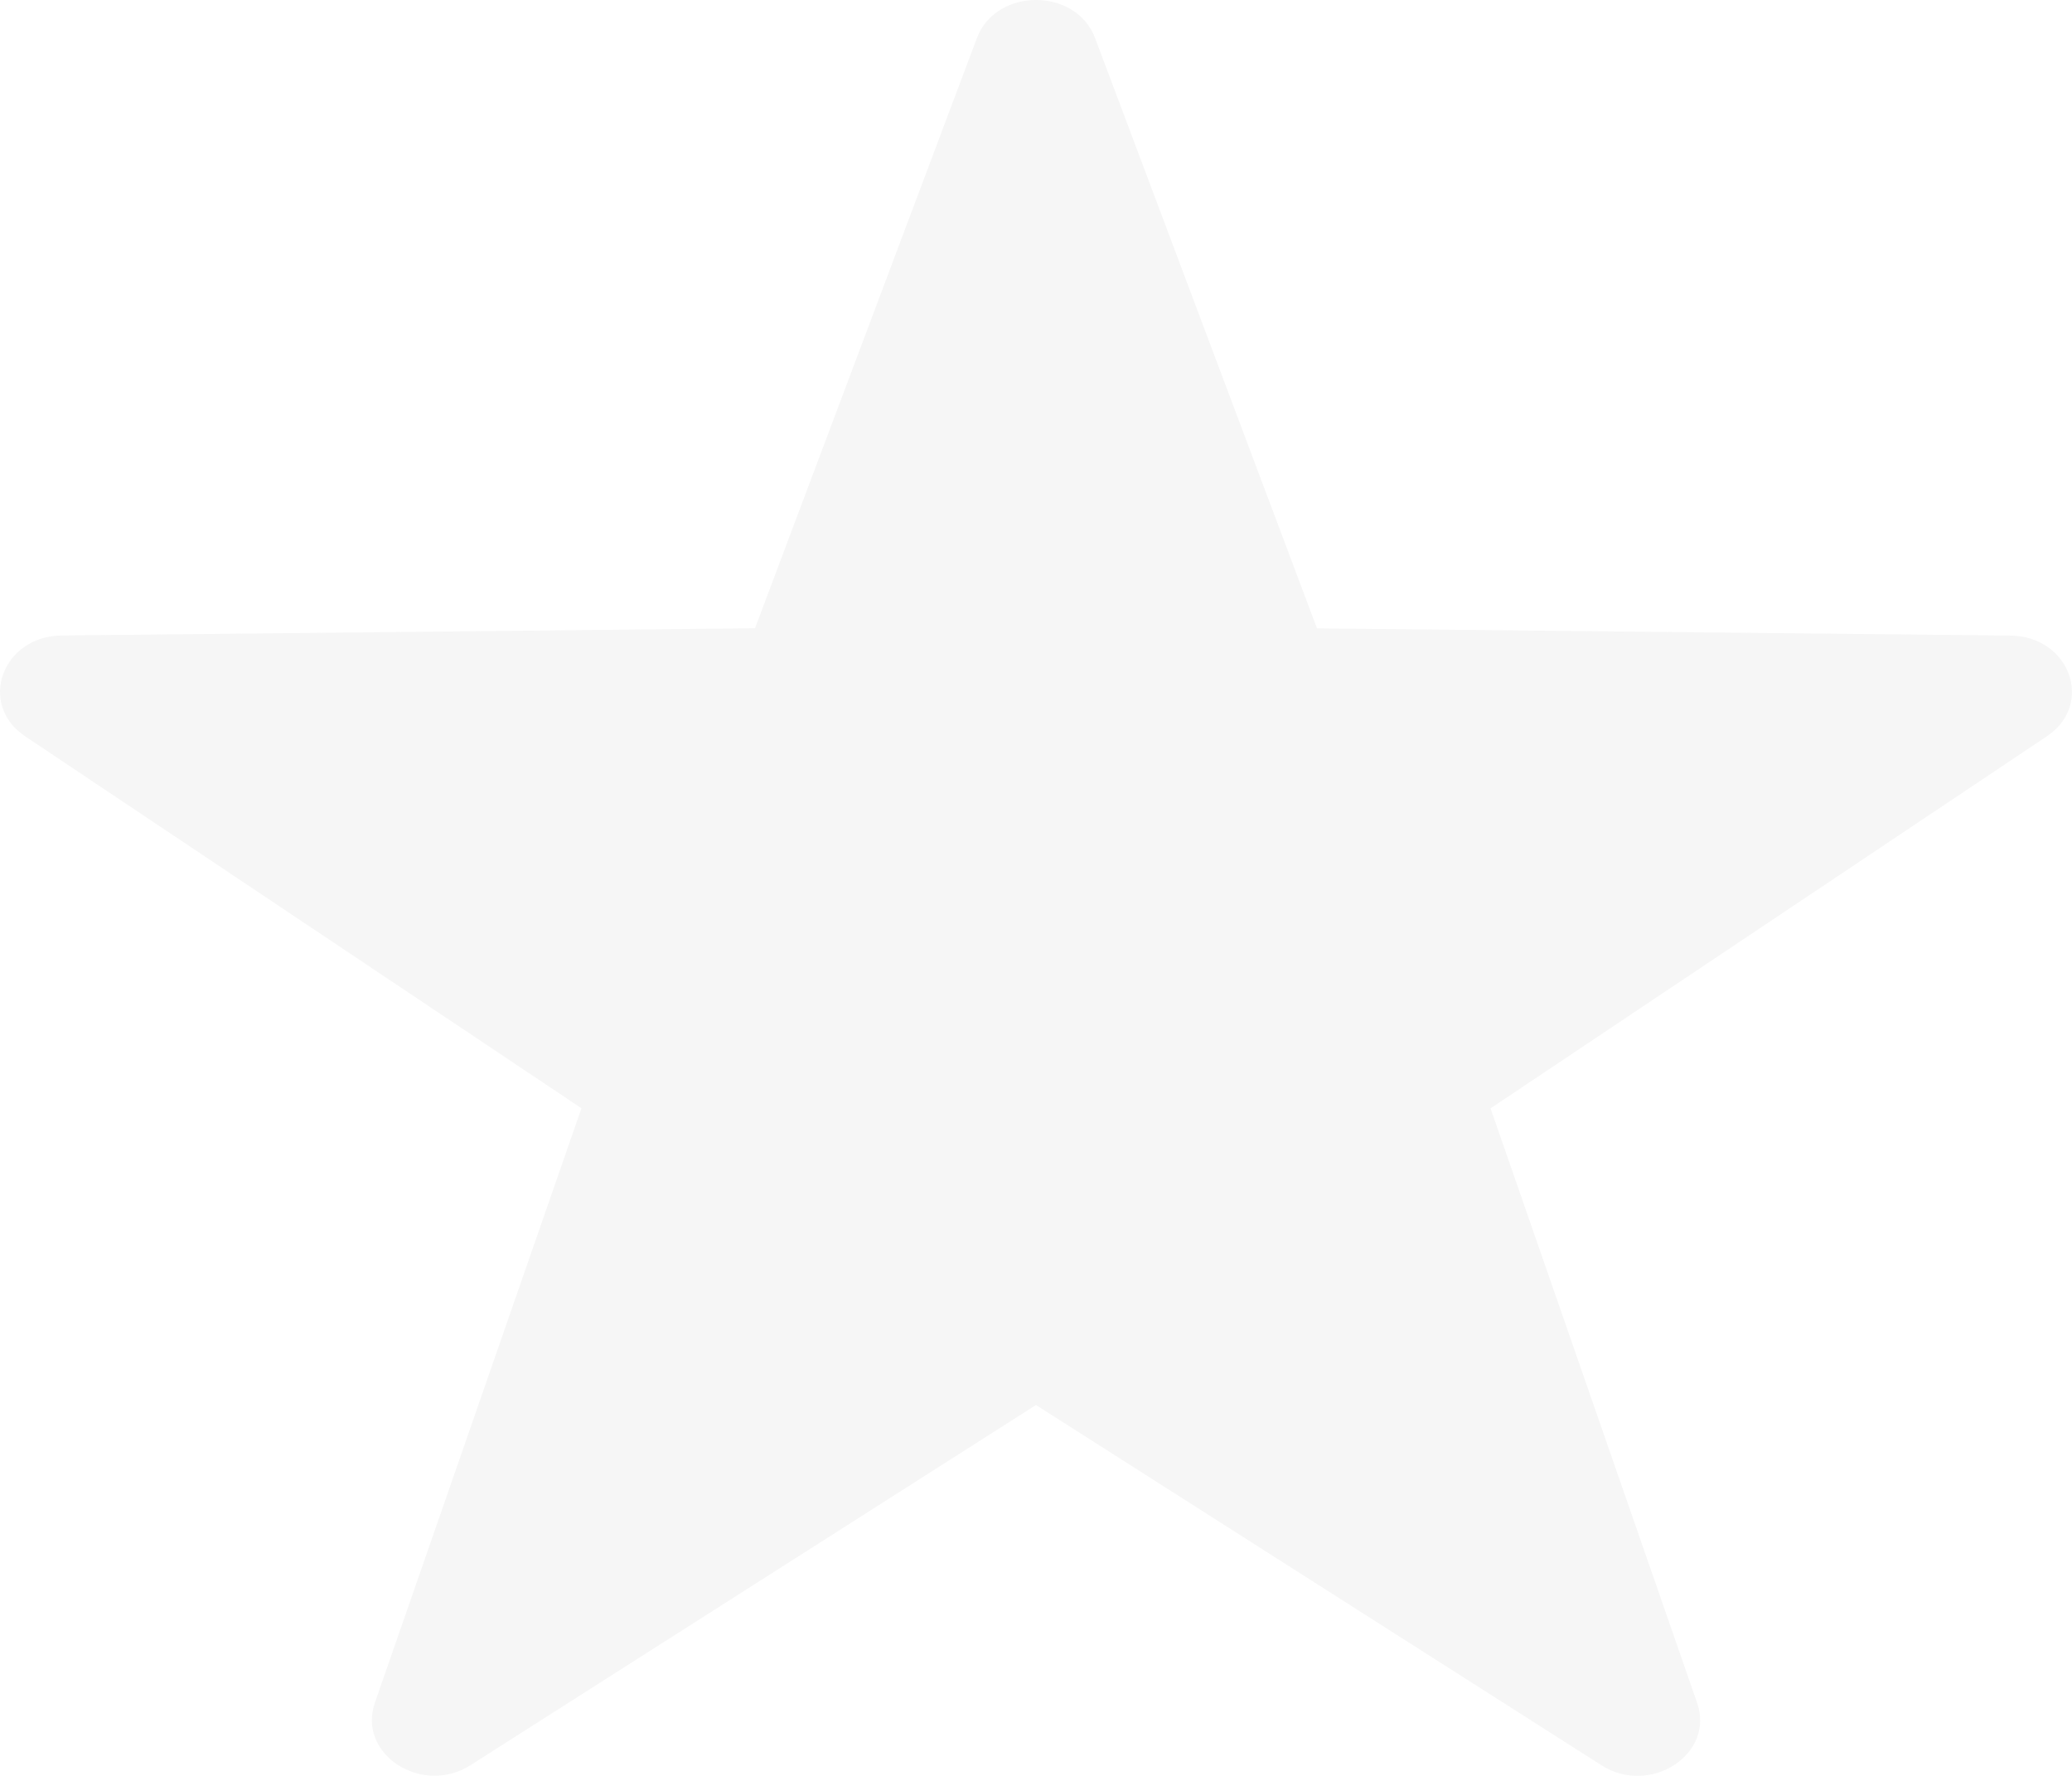
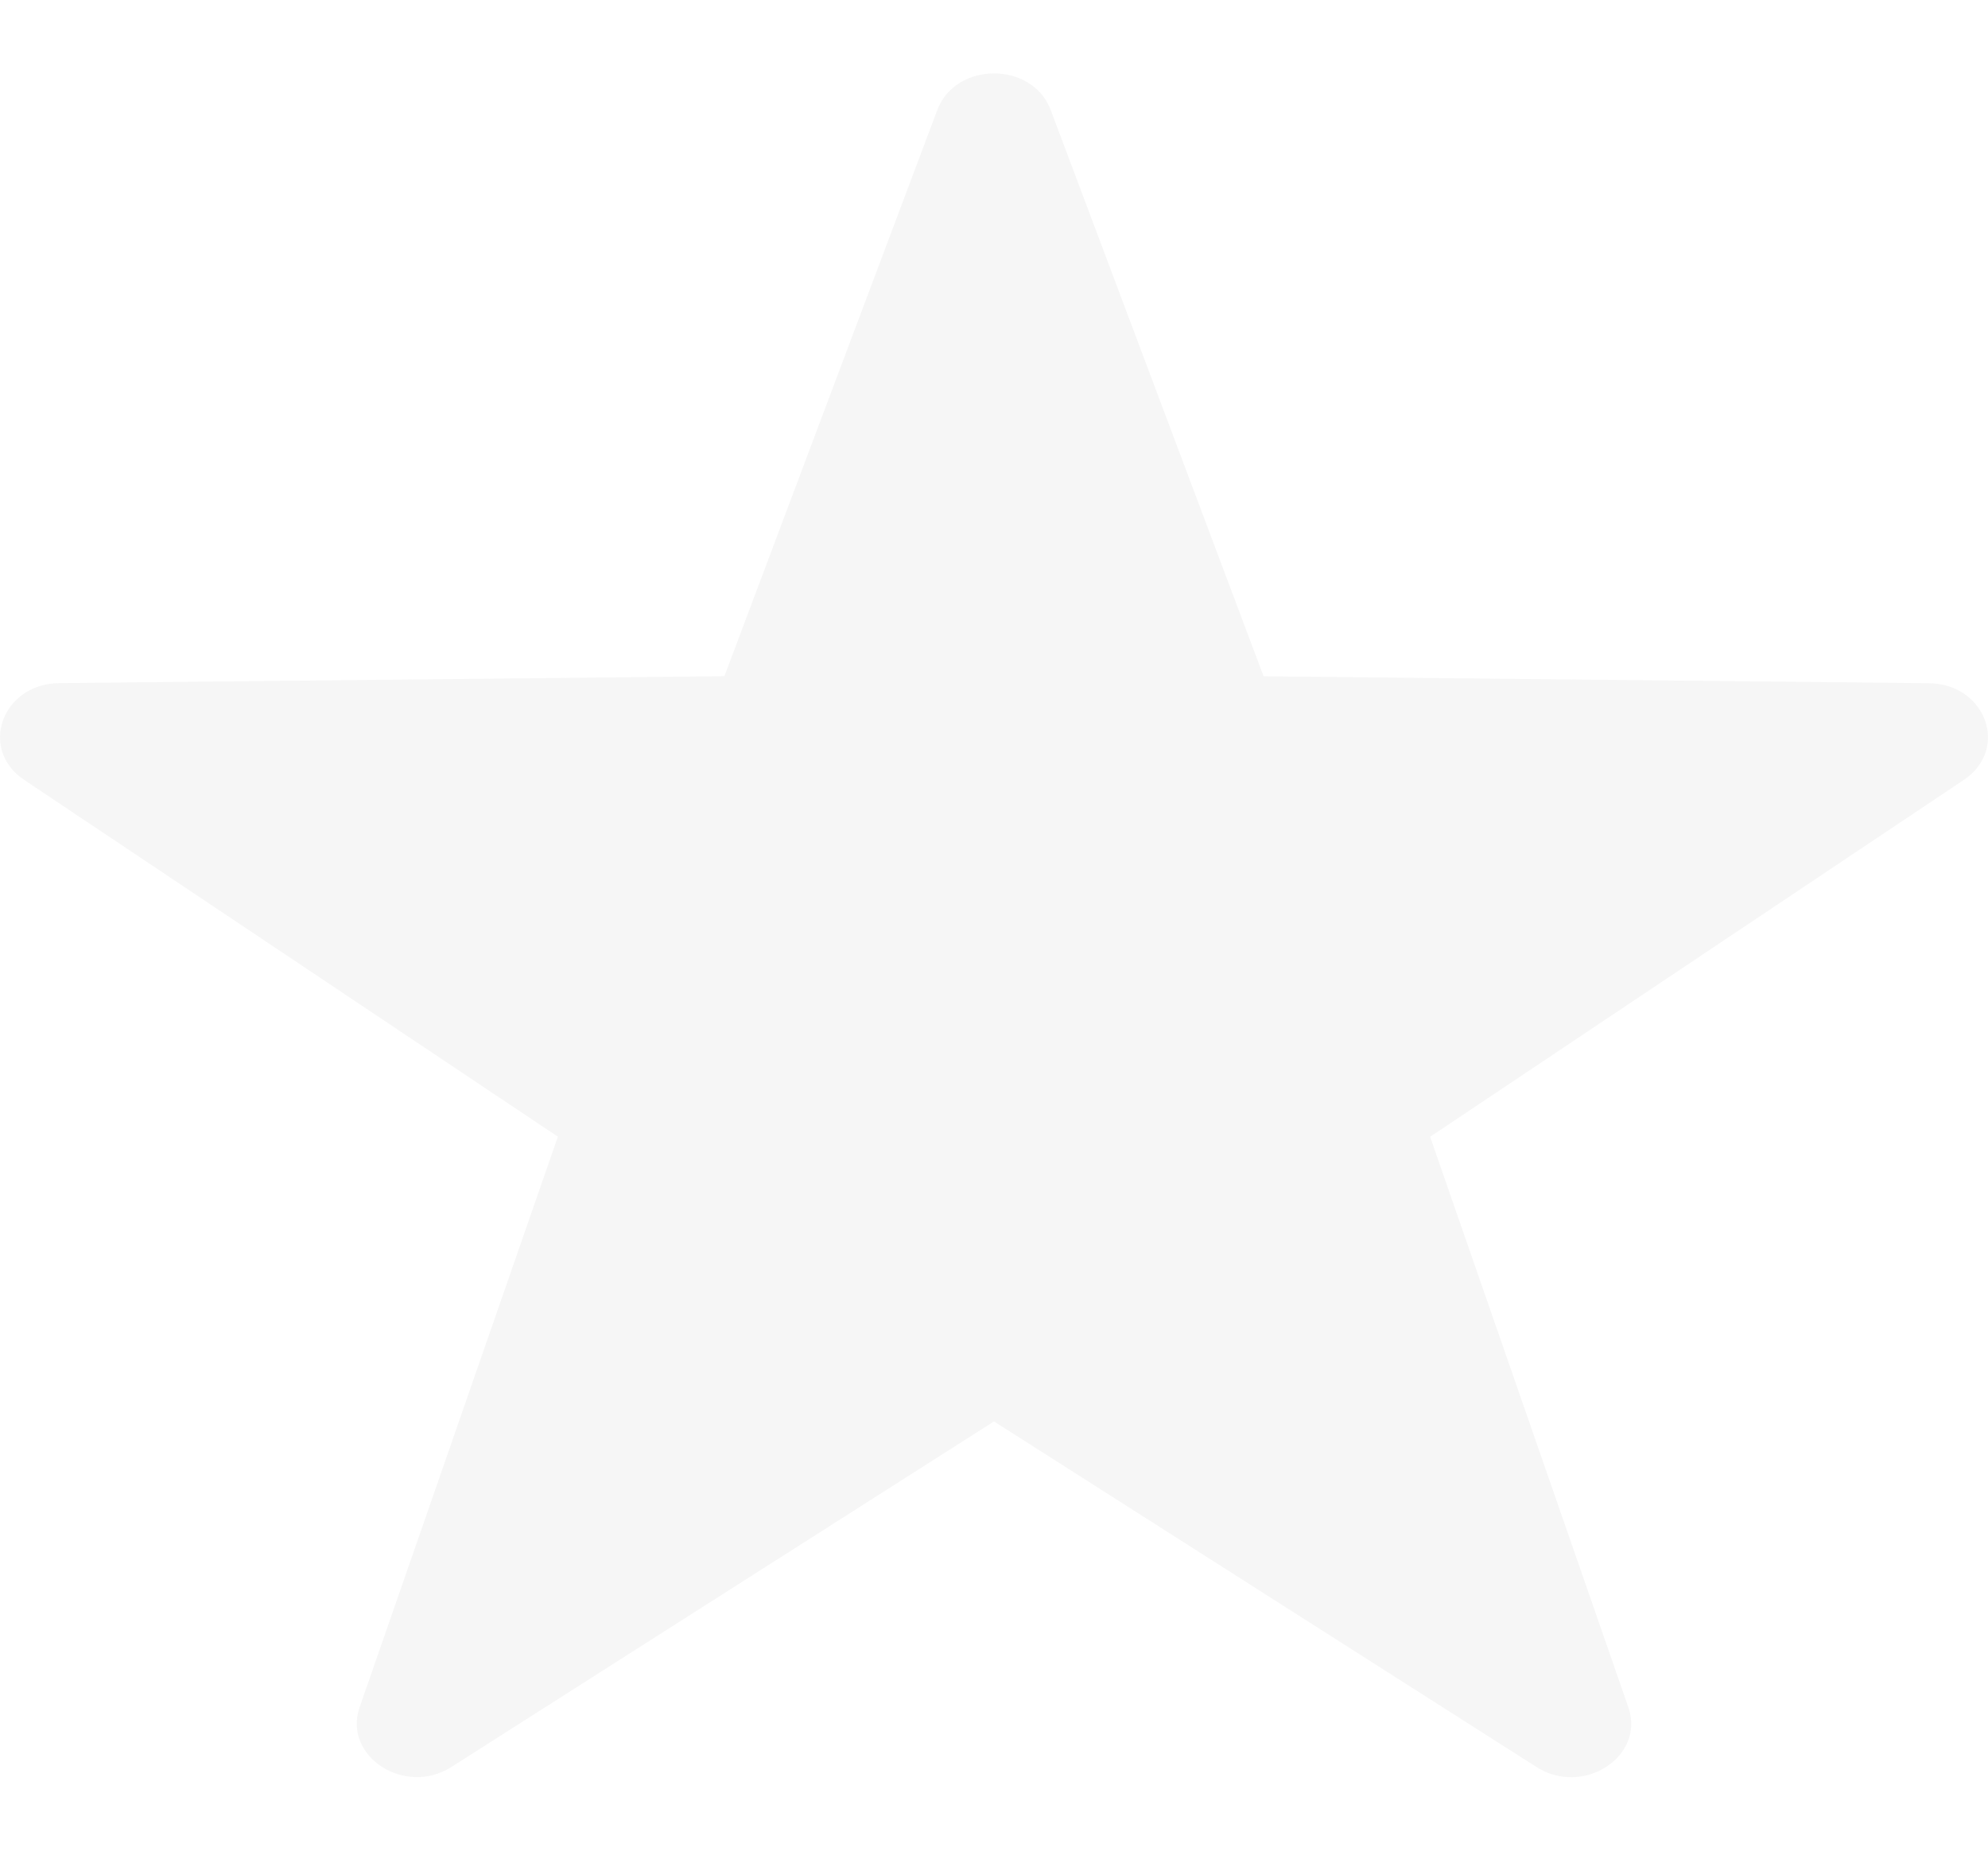
- <svg xmlns="http://www.w3.org/2000/svg" width="21px" height="18px" viewBox="0 0 21 18" version="1.1">
+ <svg xmlns="http://www.w3.org/2000/svg" width="29px" height="27px" viewBox="0 0 21 18" version="1.1">
  <defs>
    <filter id="filter-1">
      <feColorMatrix in="SourceGraphic" type="matrix" values="0 0 0 0 0.925 0 0 0 0 0.925 0 0 0 0 0.925 0 0 0 1 0" />
    </filter>
  </defs>
  <g id="PC-(responsive-format)-V2" stroke="none" stroke-width="1" fill="none" fill-rule="evenodd">
    <g id="icons8-star" transform="translate(-159, -499)" filter="url(#filter-1)">
      <g transform="translate(159, 499)">
        <path d="M11.099,0.386 L13.348,6.369 L20.374,6.442 C20.979,6.448 21.229,7.14 20.744,7.464 L15.107,11.234 L17.201,17.261 C17.381,17.78 16.726,18.207 16.232,17.893 L10.5,14.241 L4.768,17.892 C4.275,18.206 3.619,17.778 3.799,17.26 L5.893,11.233 L0.256,7.464 C-0.229,7.14 0.021,6.447 0.626,6.441 L7.652,6.368 L9.901,0.386 C10.095,-0.129 10.906,-0.129 11.099,0.386 Z" id="Path" fill="#FFE13D" fill-rule="nonzero" />
      </g>
    </g>
  </g>
</svg>
